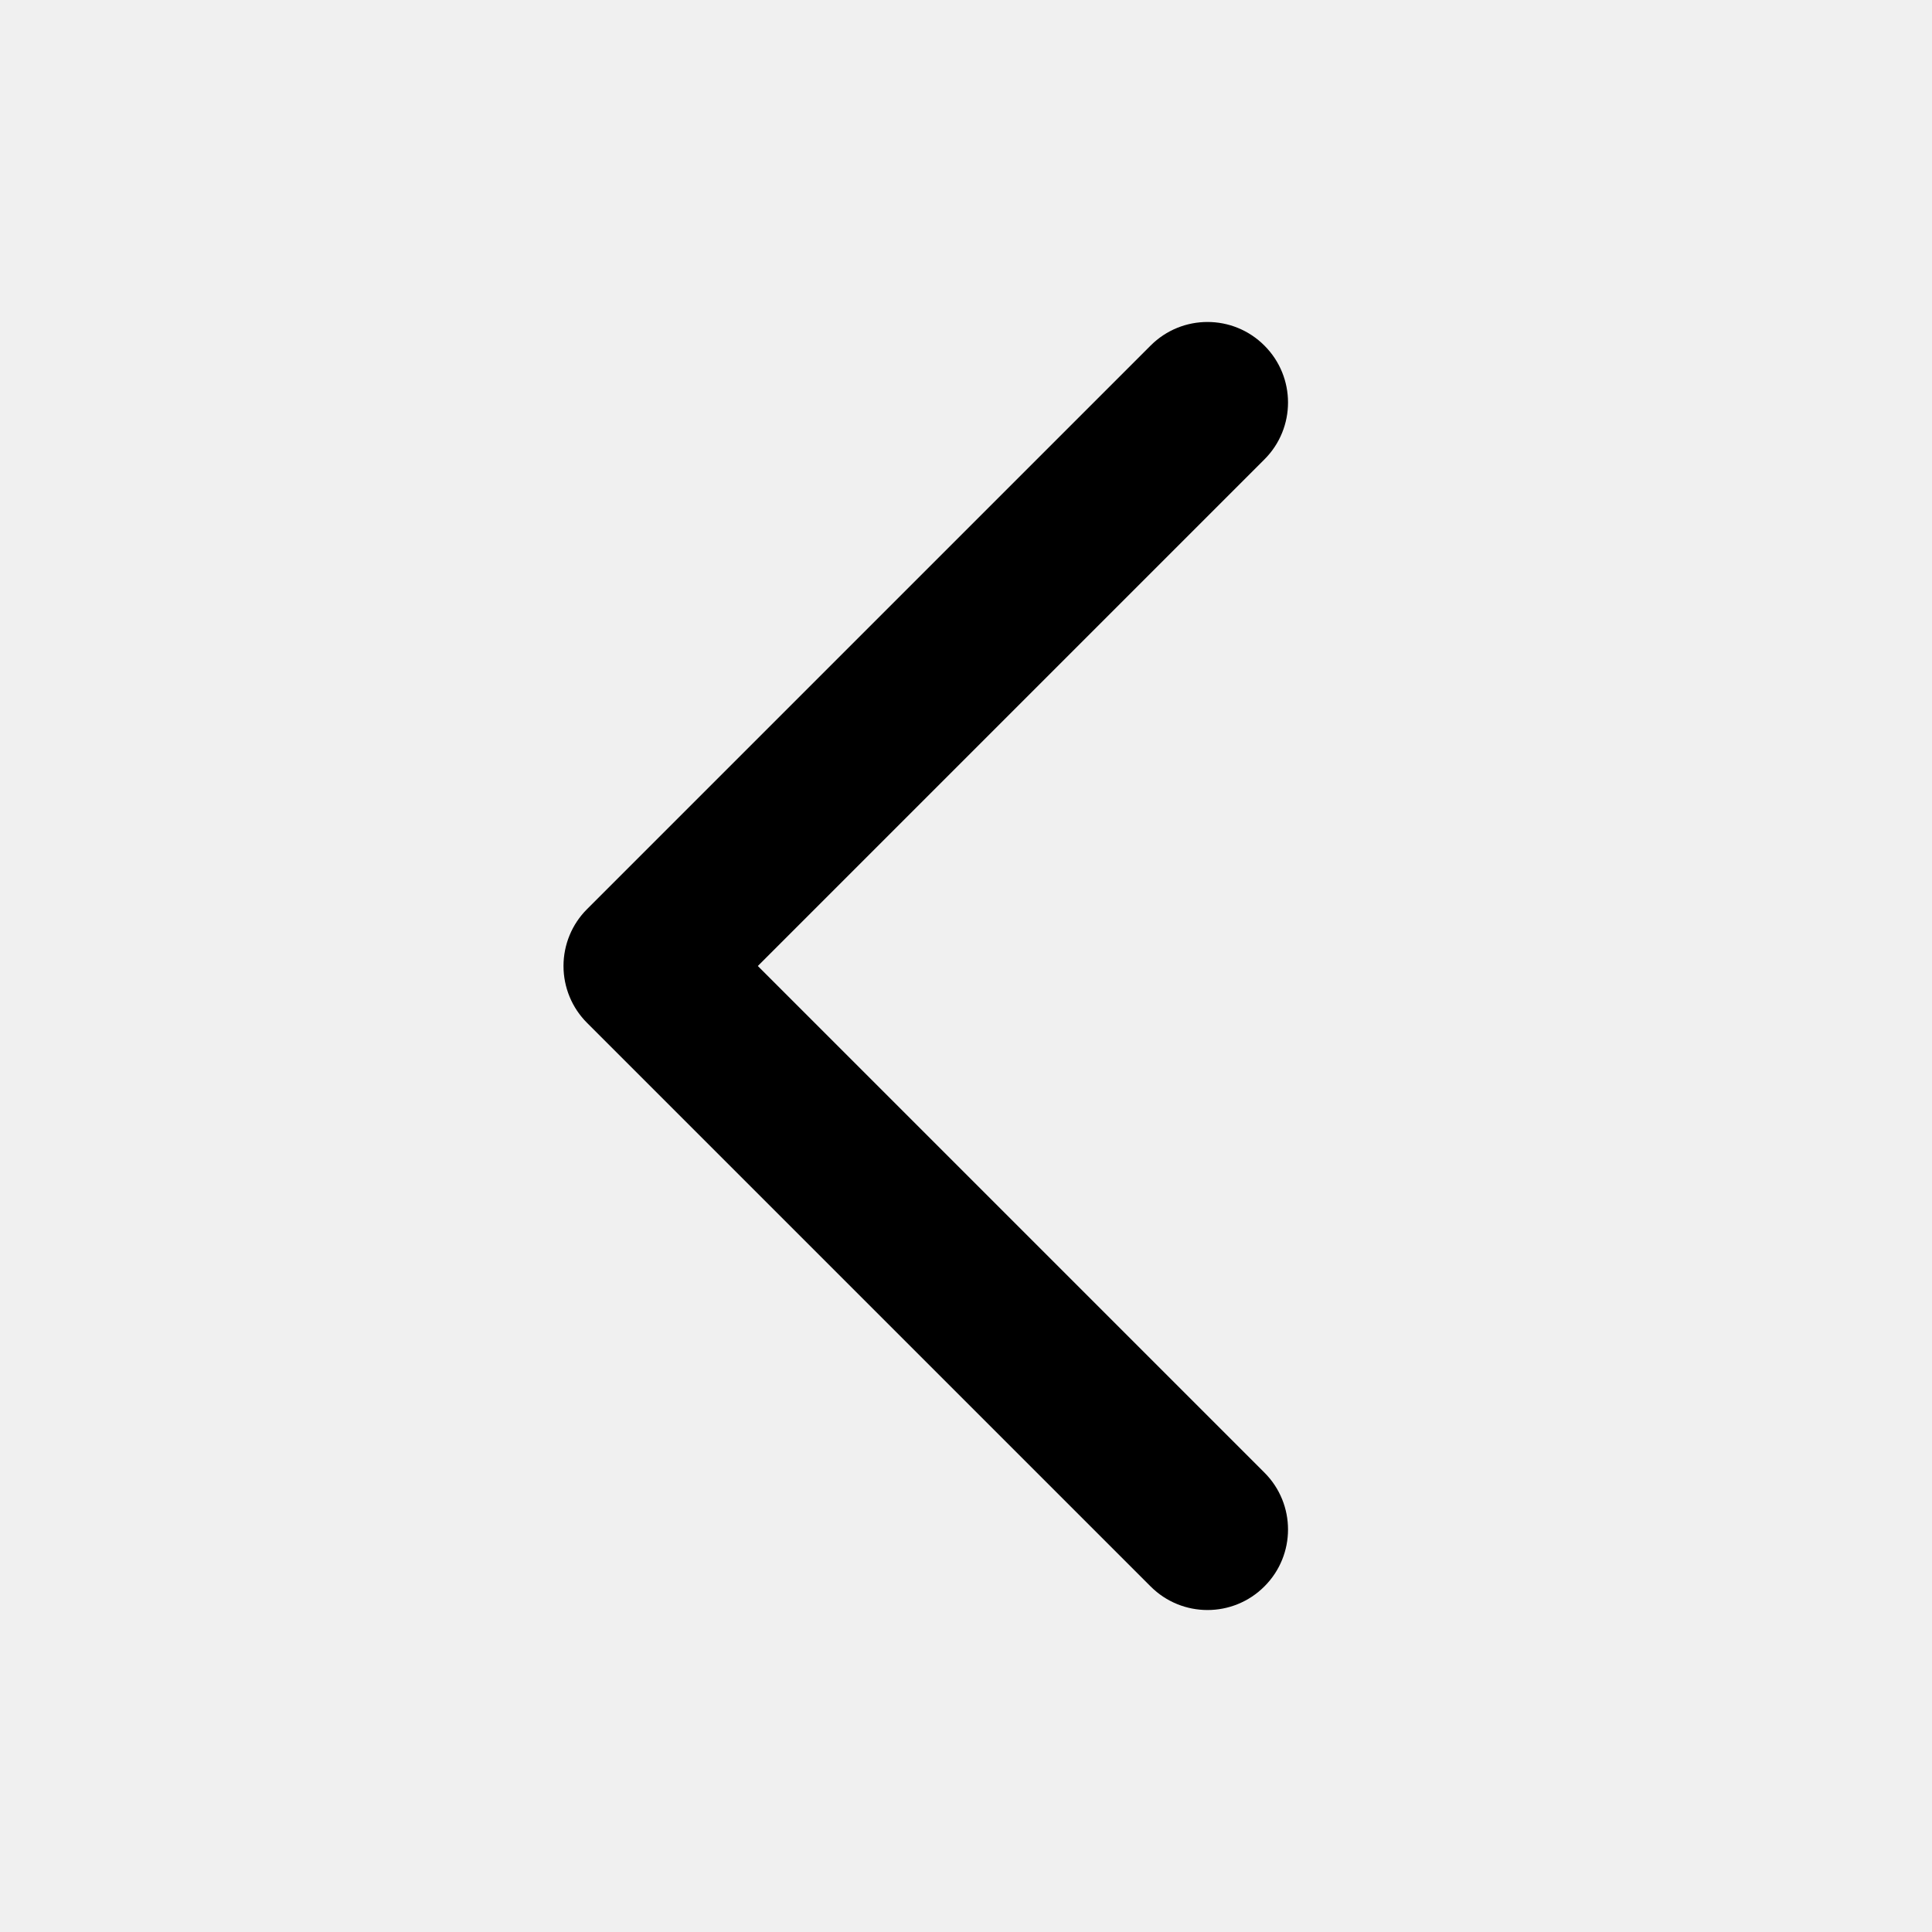
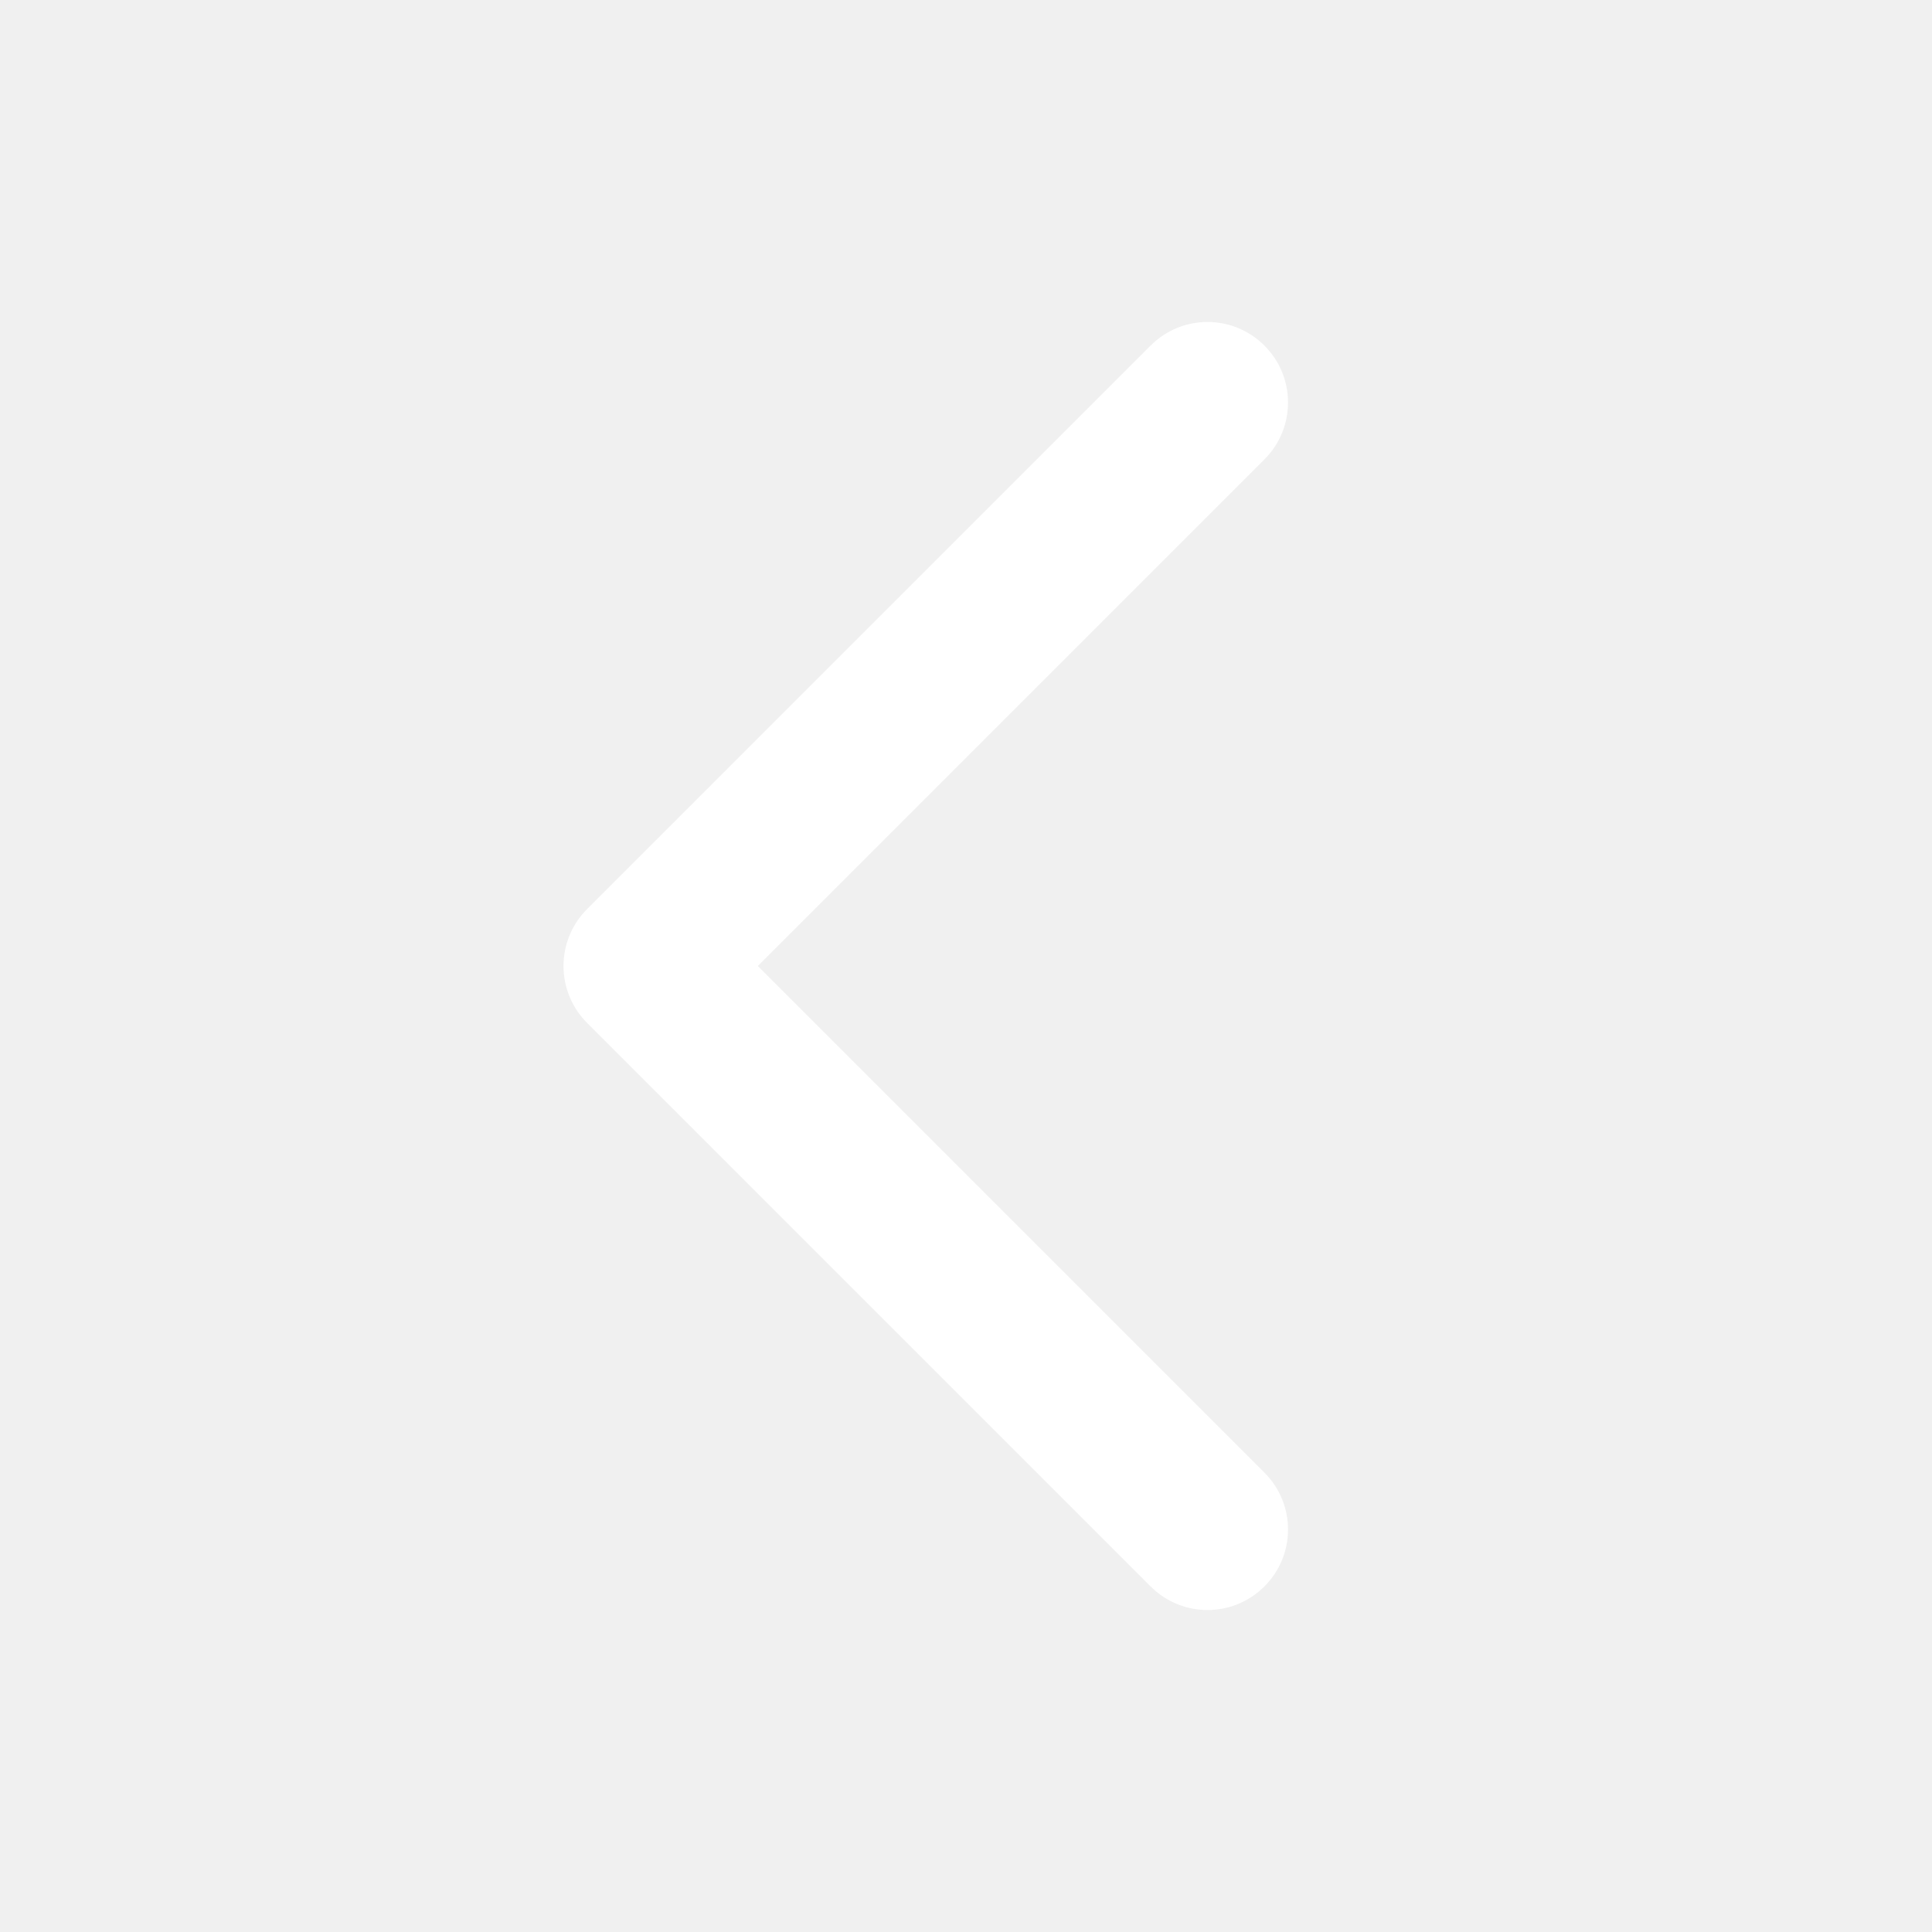
<svg xmlns="http://www.w3.org/2000/svg" width="800px" height="800px" viewBox="0 0 24 24" fill="none">
-   <path fill-rule="evenodd" clip-rule="evenodd" d="M15.707 4.293C16.098 4.683 16.098 5.317 15.707 5.707L9.414 12L15.707 18.293C16.098 18.683 16.098 19.317 15.707 19.707C15.317 20.098 14.683 20.098 14.293 19.707L7.293 12.707C7.105 12.52 7 12.265 7 12C7 11.735 7.105 11.48 7.293 11.293L14.293 4.293C14.683 3.902 15.317 3.902 15.707 4.293Z" fill="#000000" />
+   <path fill-rule="evenodd" clip-rule="evenodd" d="M15.707 4.293C16.098 4.683 16.098 5.317 15.707 5.707L9.414 12L15.707 18.293C16.098 18.683 16.098 19.317 15.707 19.707C15.317 20.098 14.683 20.098 14.293 19.707L7.293 12.707C7.105 12.52 7 12.265 7 12C7 11.735 7.105 11.48 7.293 11.293L14.293 4.293C14.683 3.902 15.317 3.902 15.707 4.293Z" fill="#ffffff" />
</svg>
